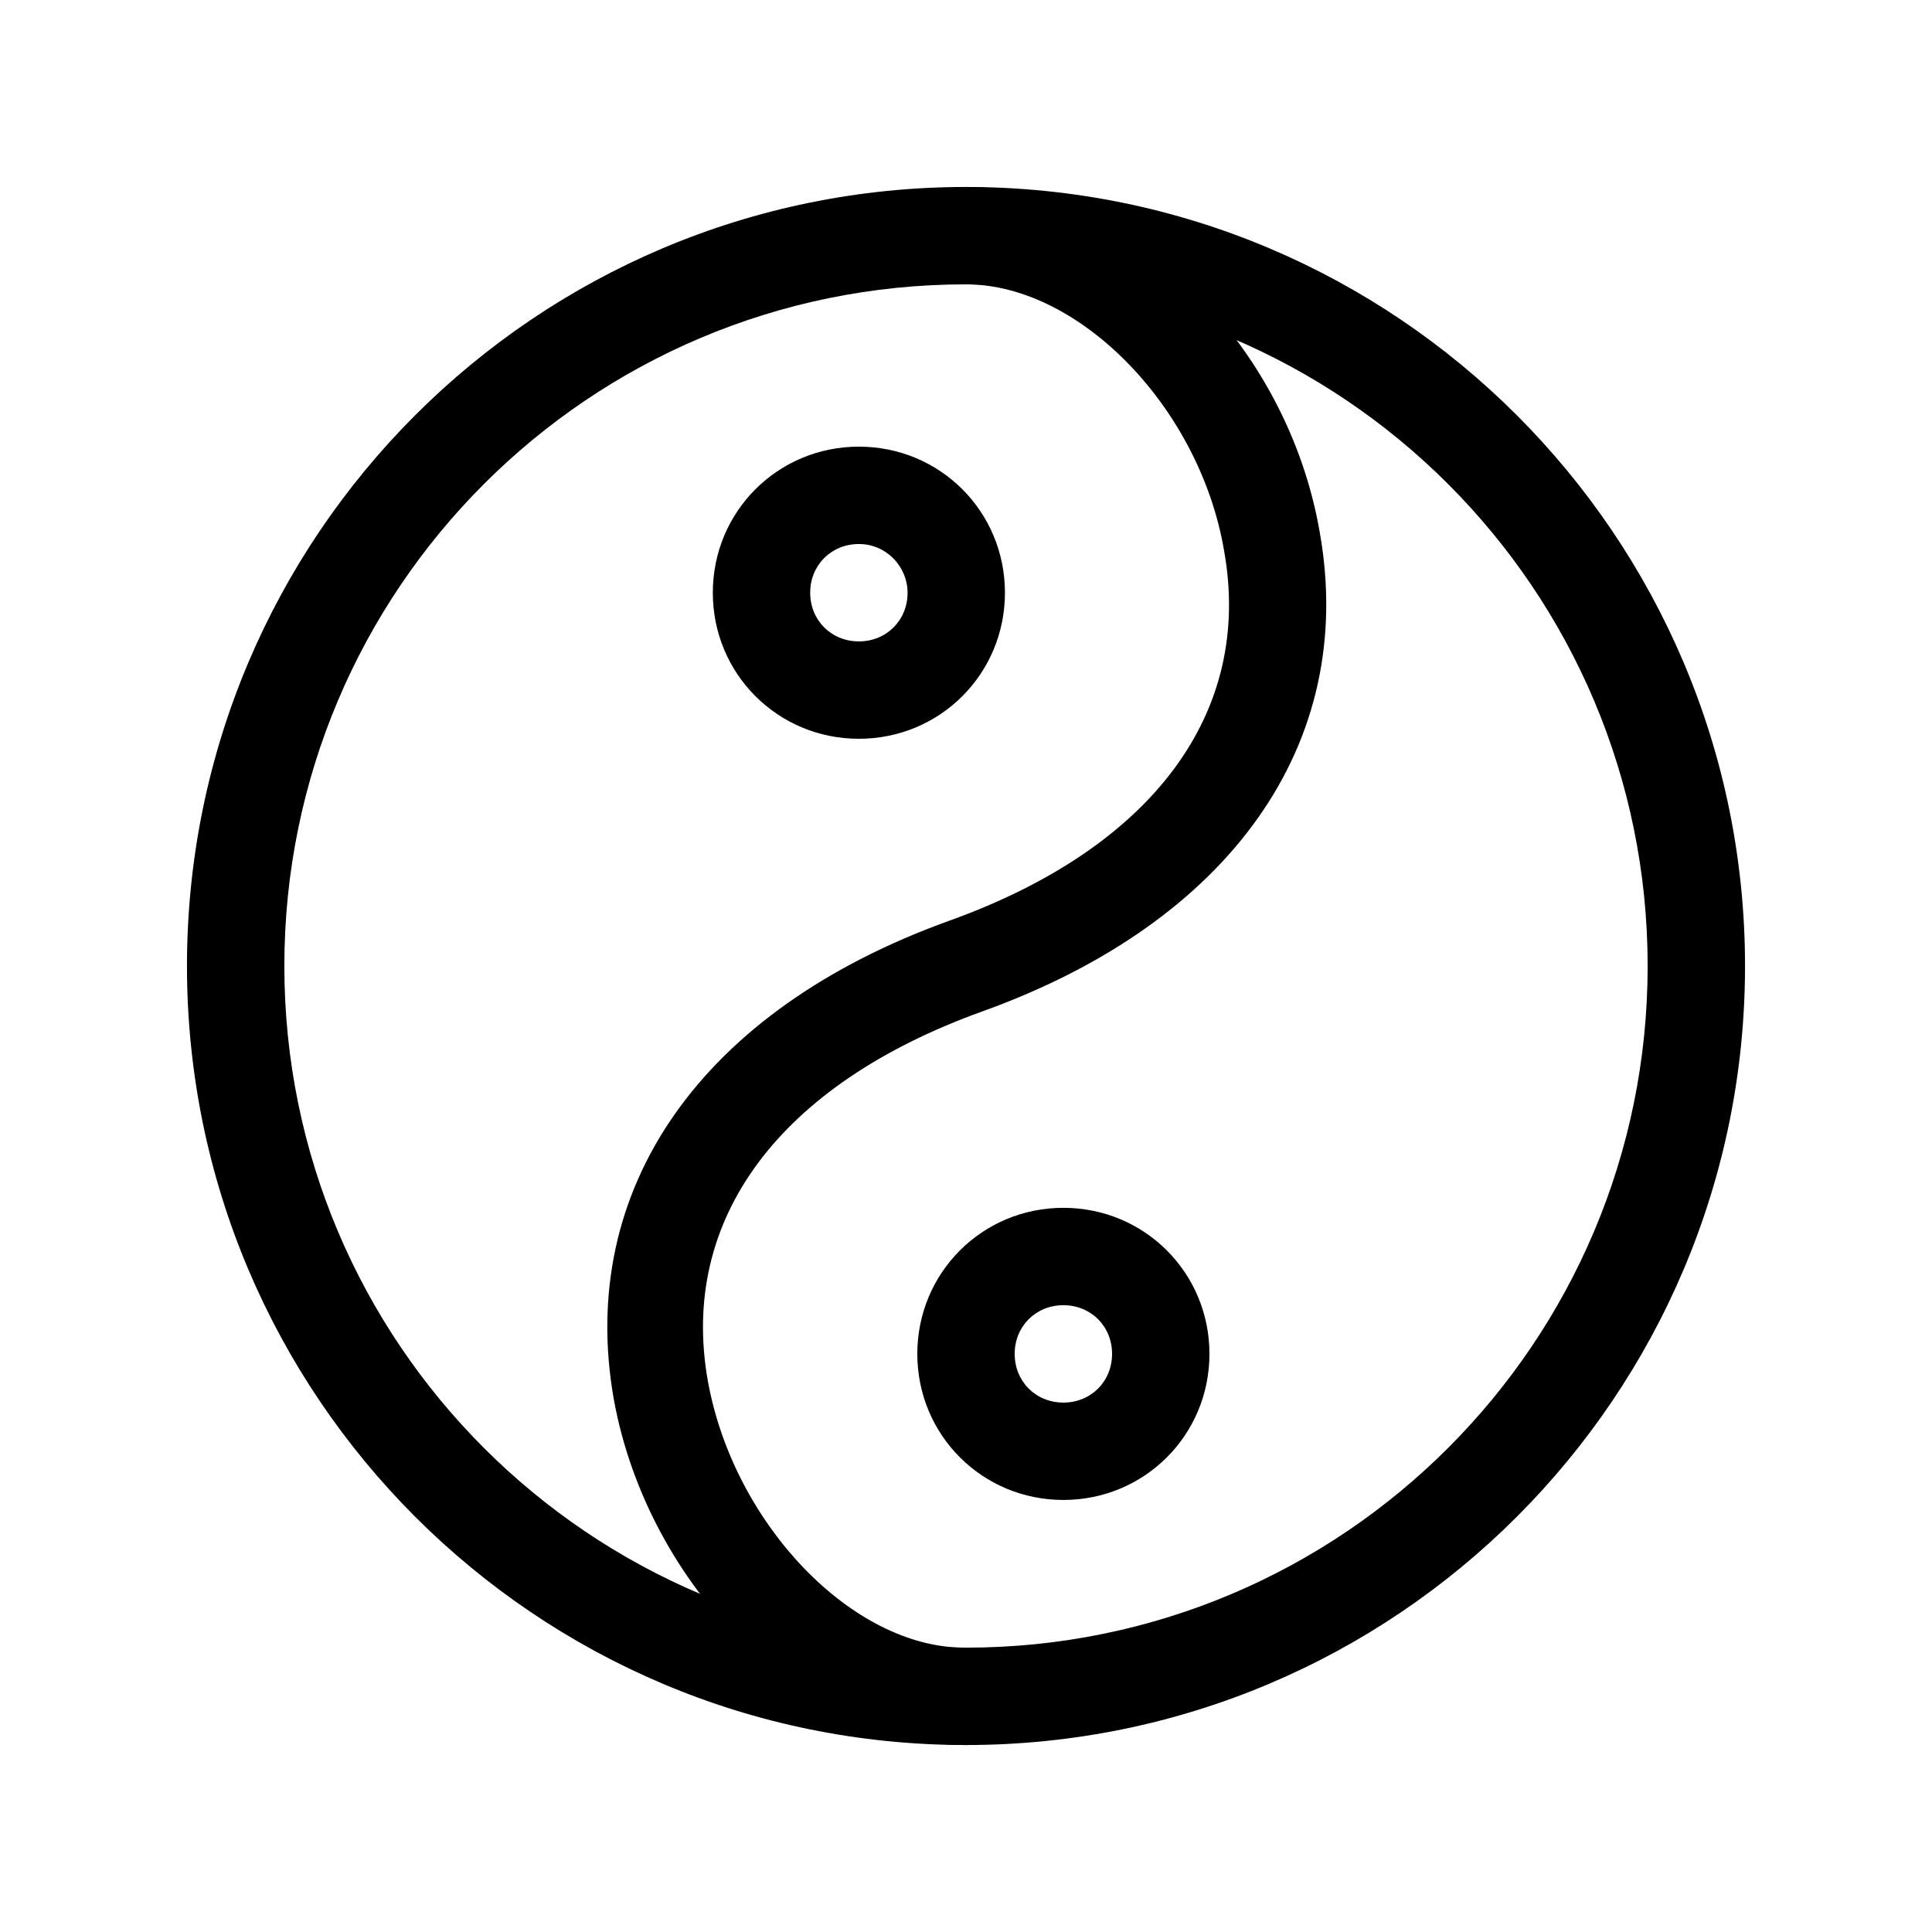
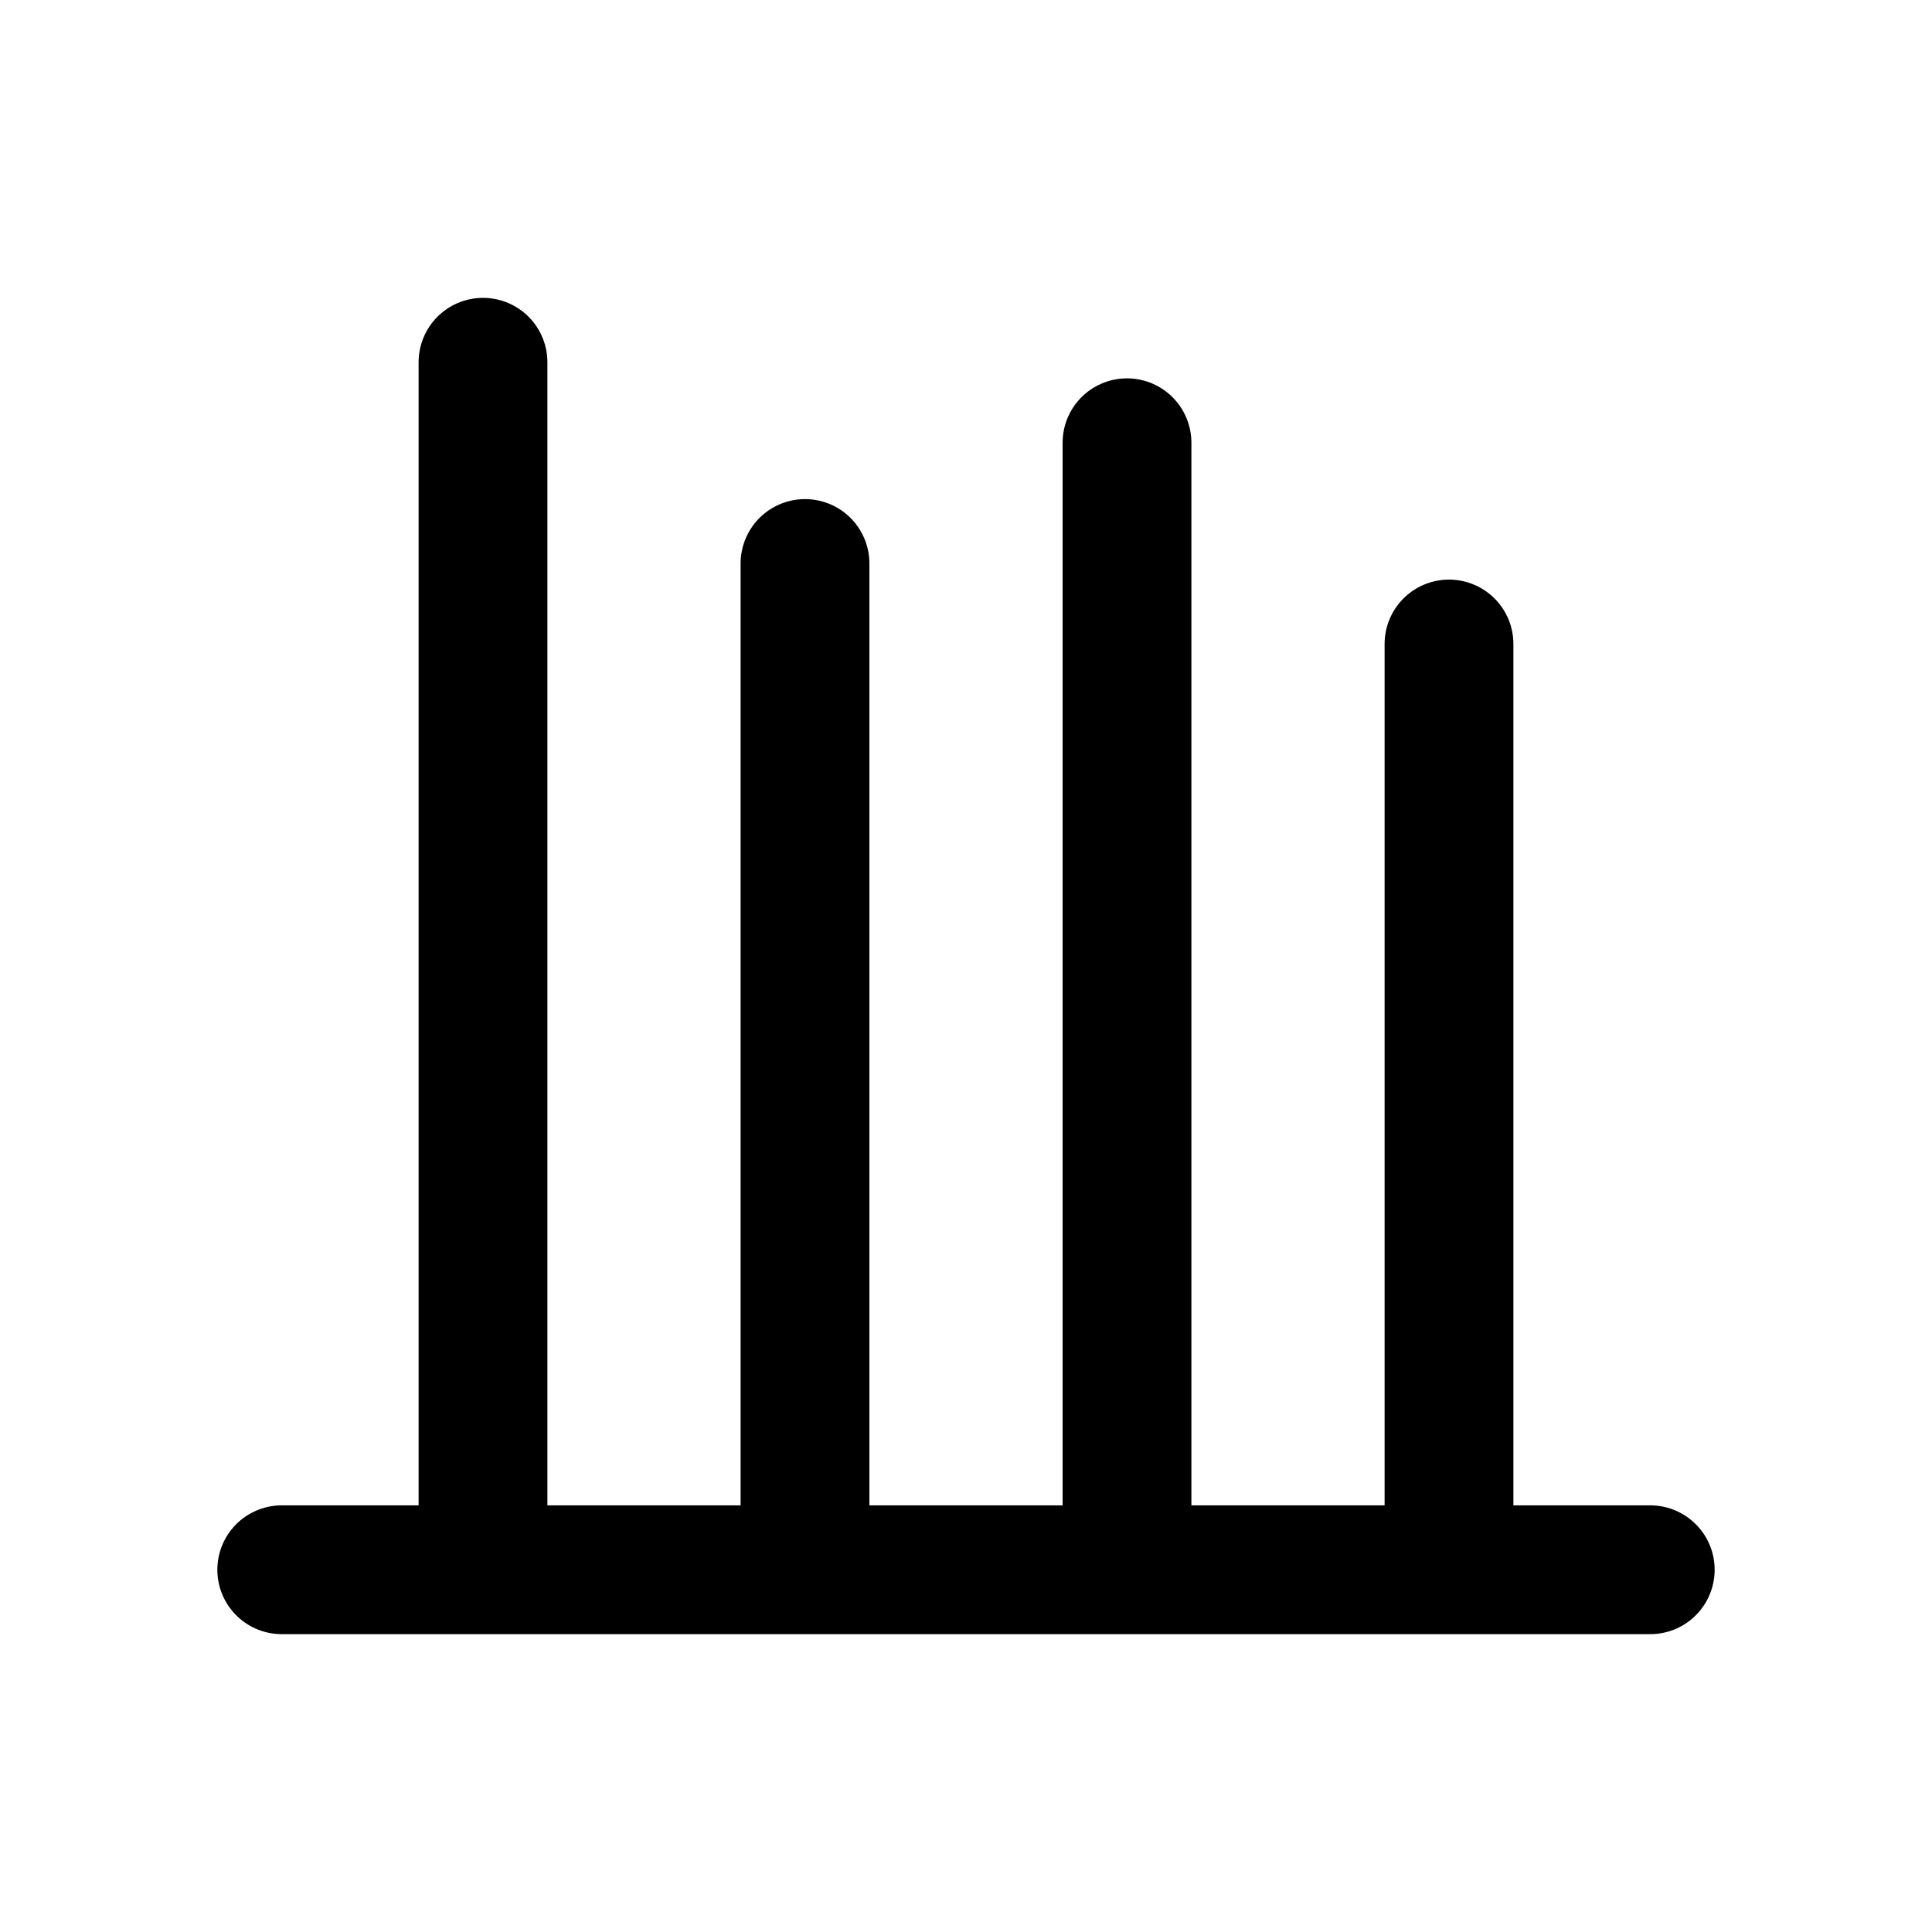
- <svg xmlns="http://www.w3.org/2000/svg" t="1780639728022" class="icon" viewBox="-52.34 -52.34 1128.68 1128.68" version="1.1" p-id="11312">
-   <path d="M512 113.778c219.97 0 398.222 178.252 398.222 398.222S731.97 910.222 512 910.222 113.778 731.97 113.778 512 292.03 113.778 512 113.778m0-56.89C260.74 56.889 56.889 260.742 56.889 512S260.74 967.111 512 967.111 967.111 763.26 967.111 512 763.26 56.889 512 56.889z" p-id="11313" />
-   <path d="M511.052 967.111c-91.97 0-184.889-91.97-204.8-201.955-21.808-123.26 51.2-227.556 196.267-279.704 118.518-42.667 177.303-121.363 160.237-216.178C648.533 185.837 578.37 113.778 512 113.778v-56.89c94.815 0 187.733 91.023 206.696 201.956 21.808 123.26-52.148 227.556-197.215 279.704-118.518 42.667-177.303 121.363-160.237 216.178 15.17 83.437 84.386 155.496 149.808 155.496H512l0.948 56.89h-1.896z" p-id="11314" />
-   <path d="M449.422 379.26c-47.407 0-85.333-37.927-85.333-85.334s37.926-85.333 85.333-85.333 85.334 37.926 85.334 85.333-37.926 85.333-85.334 85.333z m0-113.779c-16.118 0-28.444 12.326-28.444 28.445s12.326 28.444 28.444 28.444 28.445-12.326 28.445-28.444c0-15.17-12.326-28.445-28.445-28.445z m119.467 558.46c-47.408 0-85.333-37.926-85.333-85.334s37.925-85.333 85.333-85.333 85.333 37.926 85.333 85.333-37.926 85.334-85.333 85.334z m0-113.778c-16.119 0-28.445 12.326-28.445 28.444s12.326 28.445 28.445 28.445 28.444-12.326 28.444-28.445-12.326-28.444-28.444-28.444z" p-id="11315" />
+ <svg xmlns="http://www.w3.org/2000/svg" viewBox="0 0 24 24" fill="none" stroke="#000" stroke-width="1.6" stroke-linecap="round" stroke-linejoin="round">
+   <line x1="6" y1="4.5" x2="6" y2="19" />
+   <line x1="10" y1="7" x2="10" y2="19" />
+   <line x1="14" y1="5.5" x2="14" y2="19" />
+   <line x1="18" y1="8" x2="18" y2="19" />
+   <line x1="3.5" y1="19.5" x2="20.5" y2="19.5" />
</svg>
